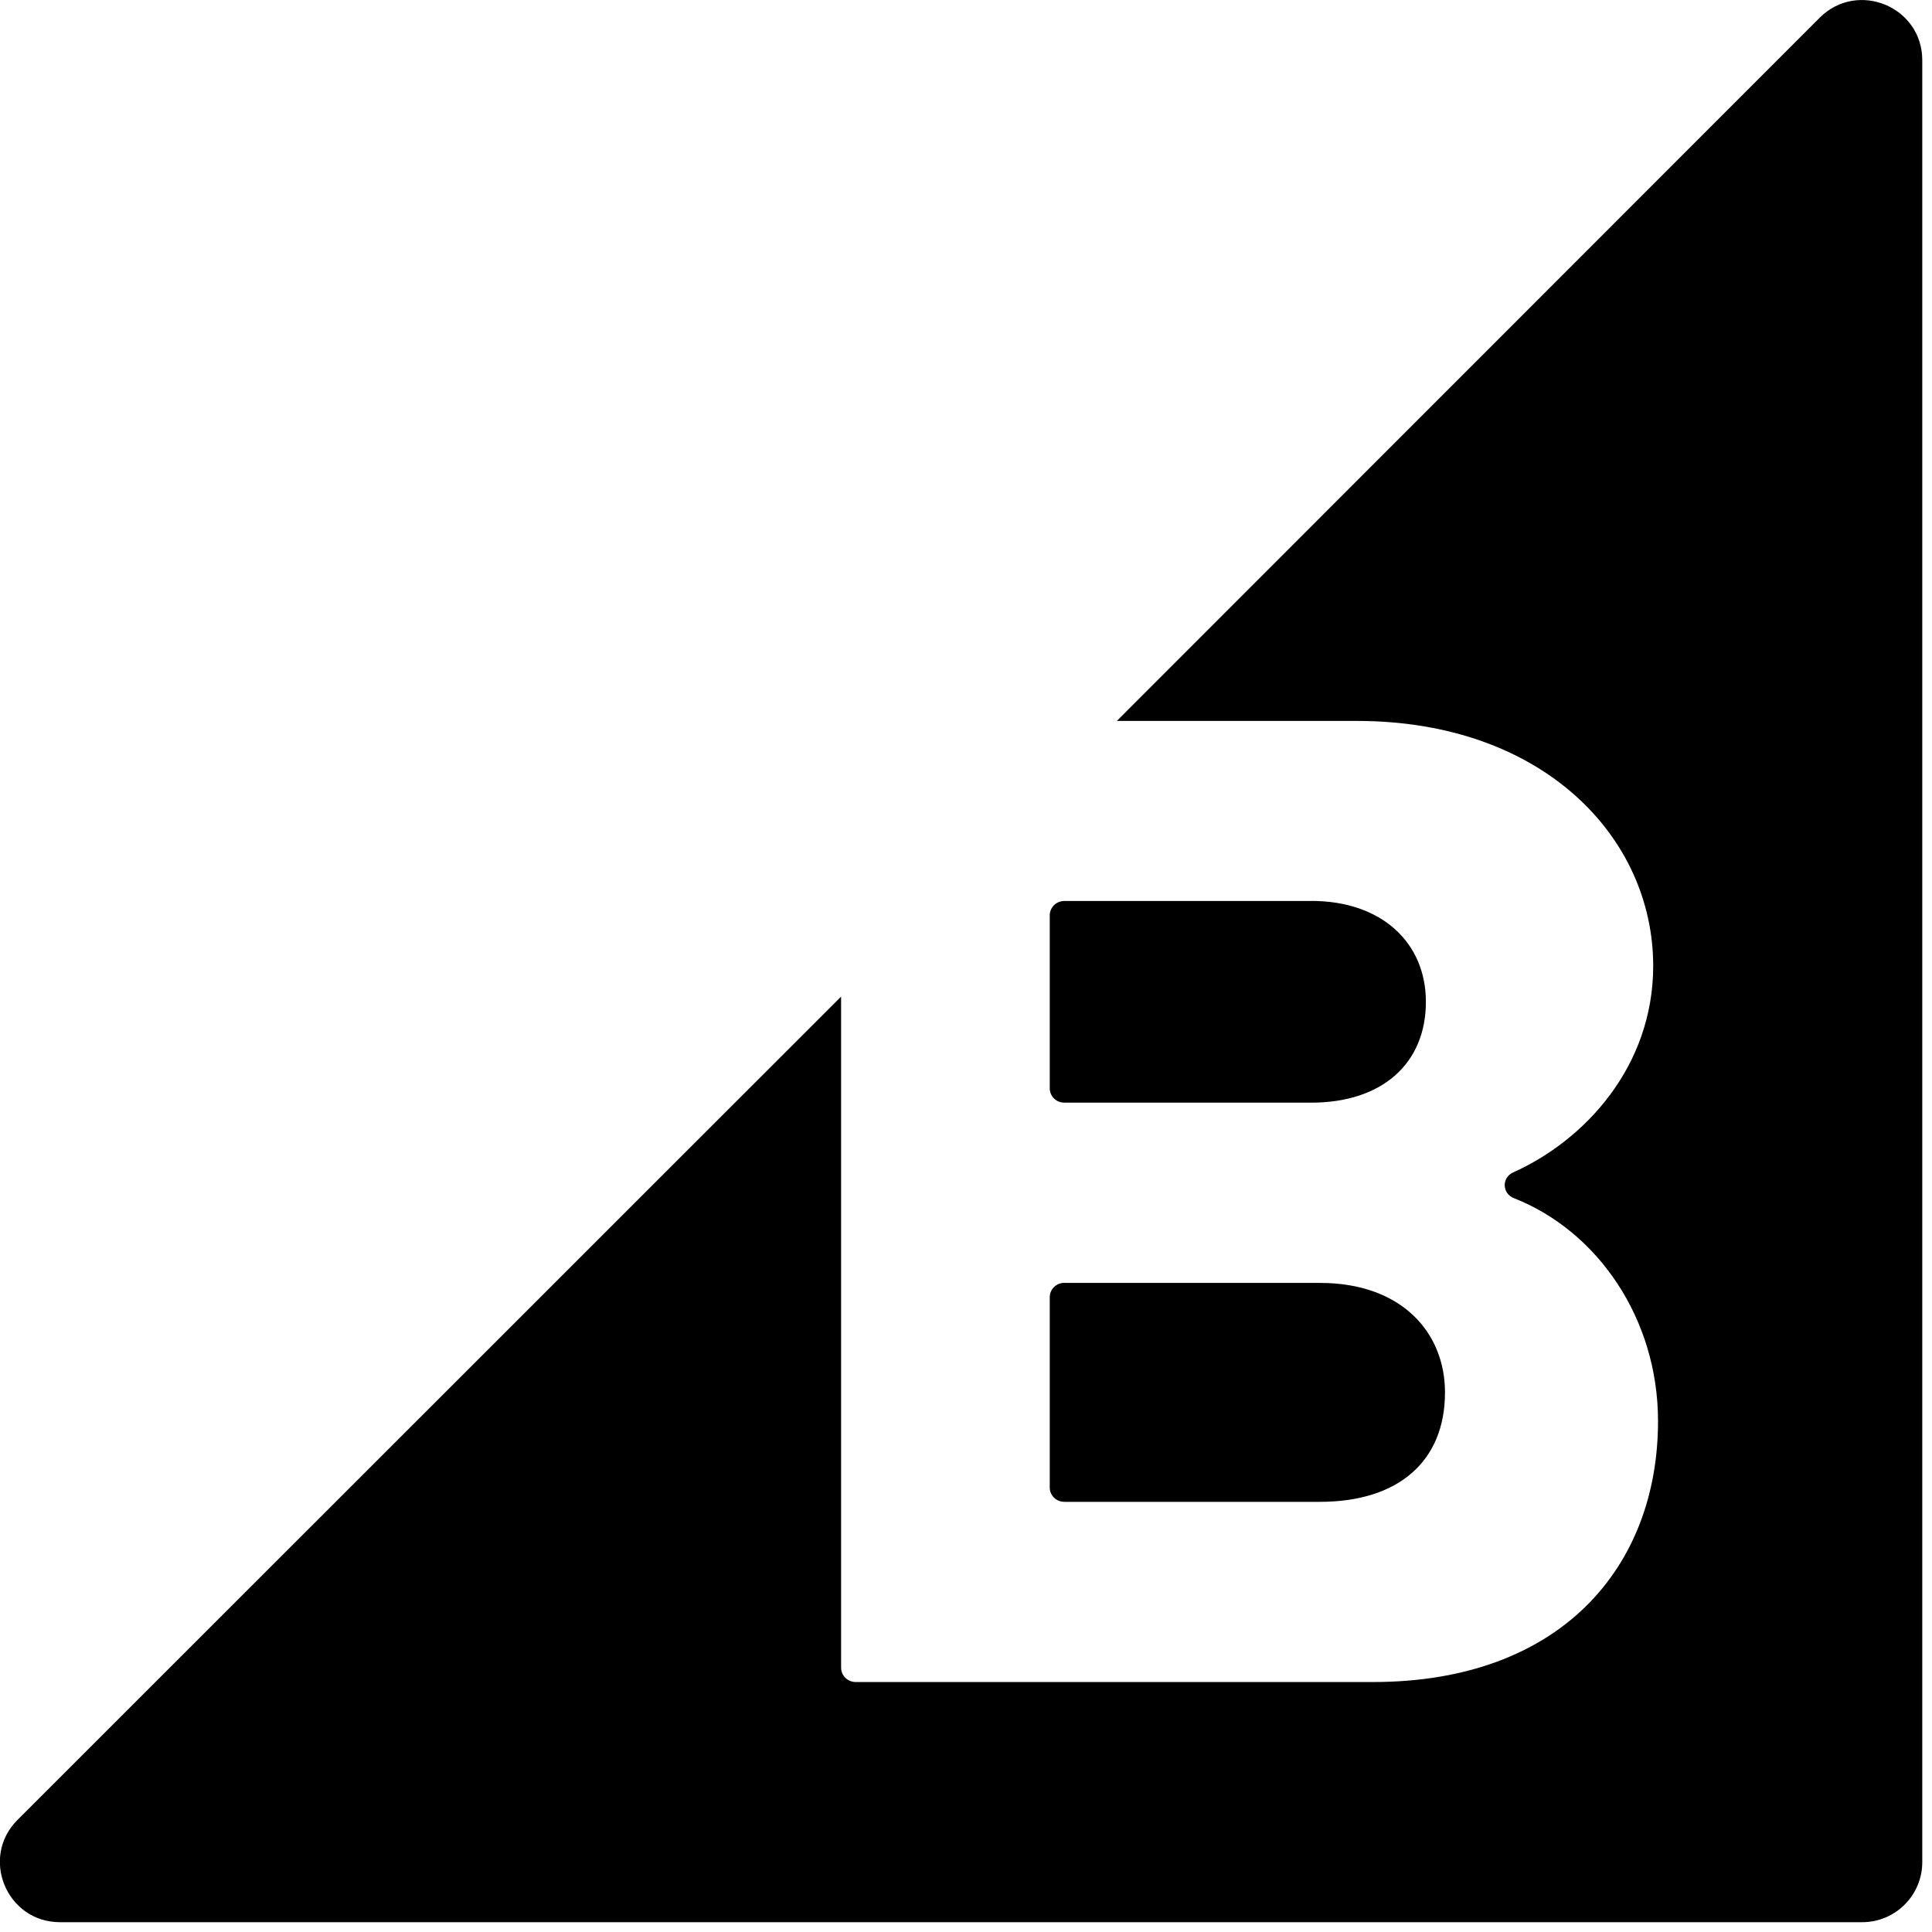
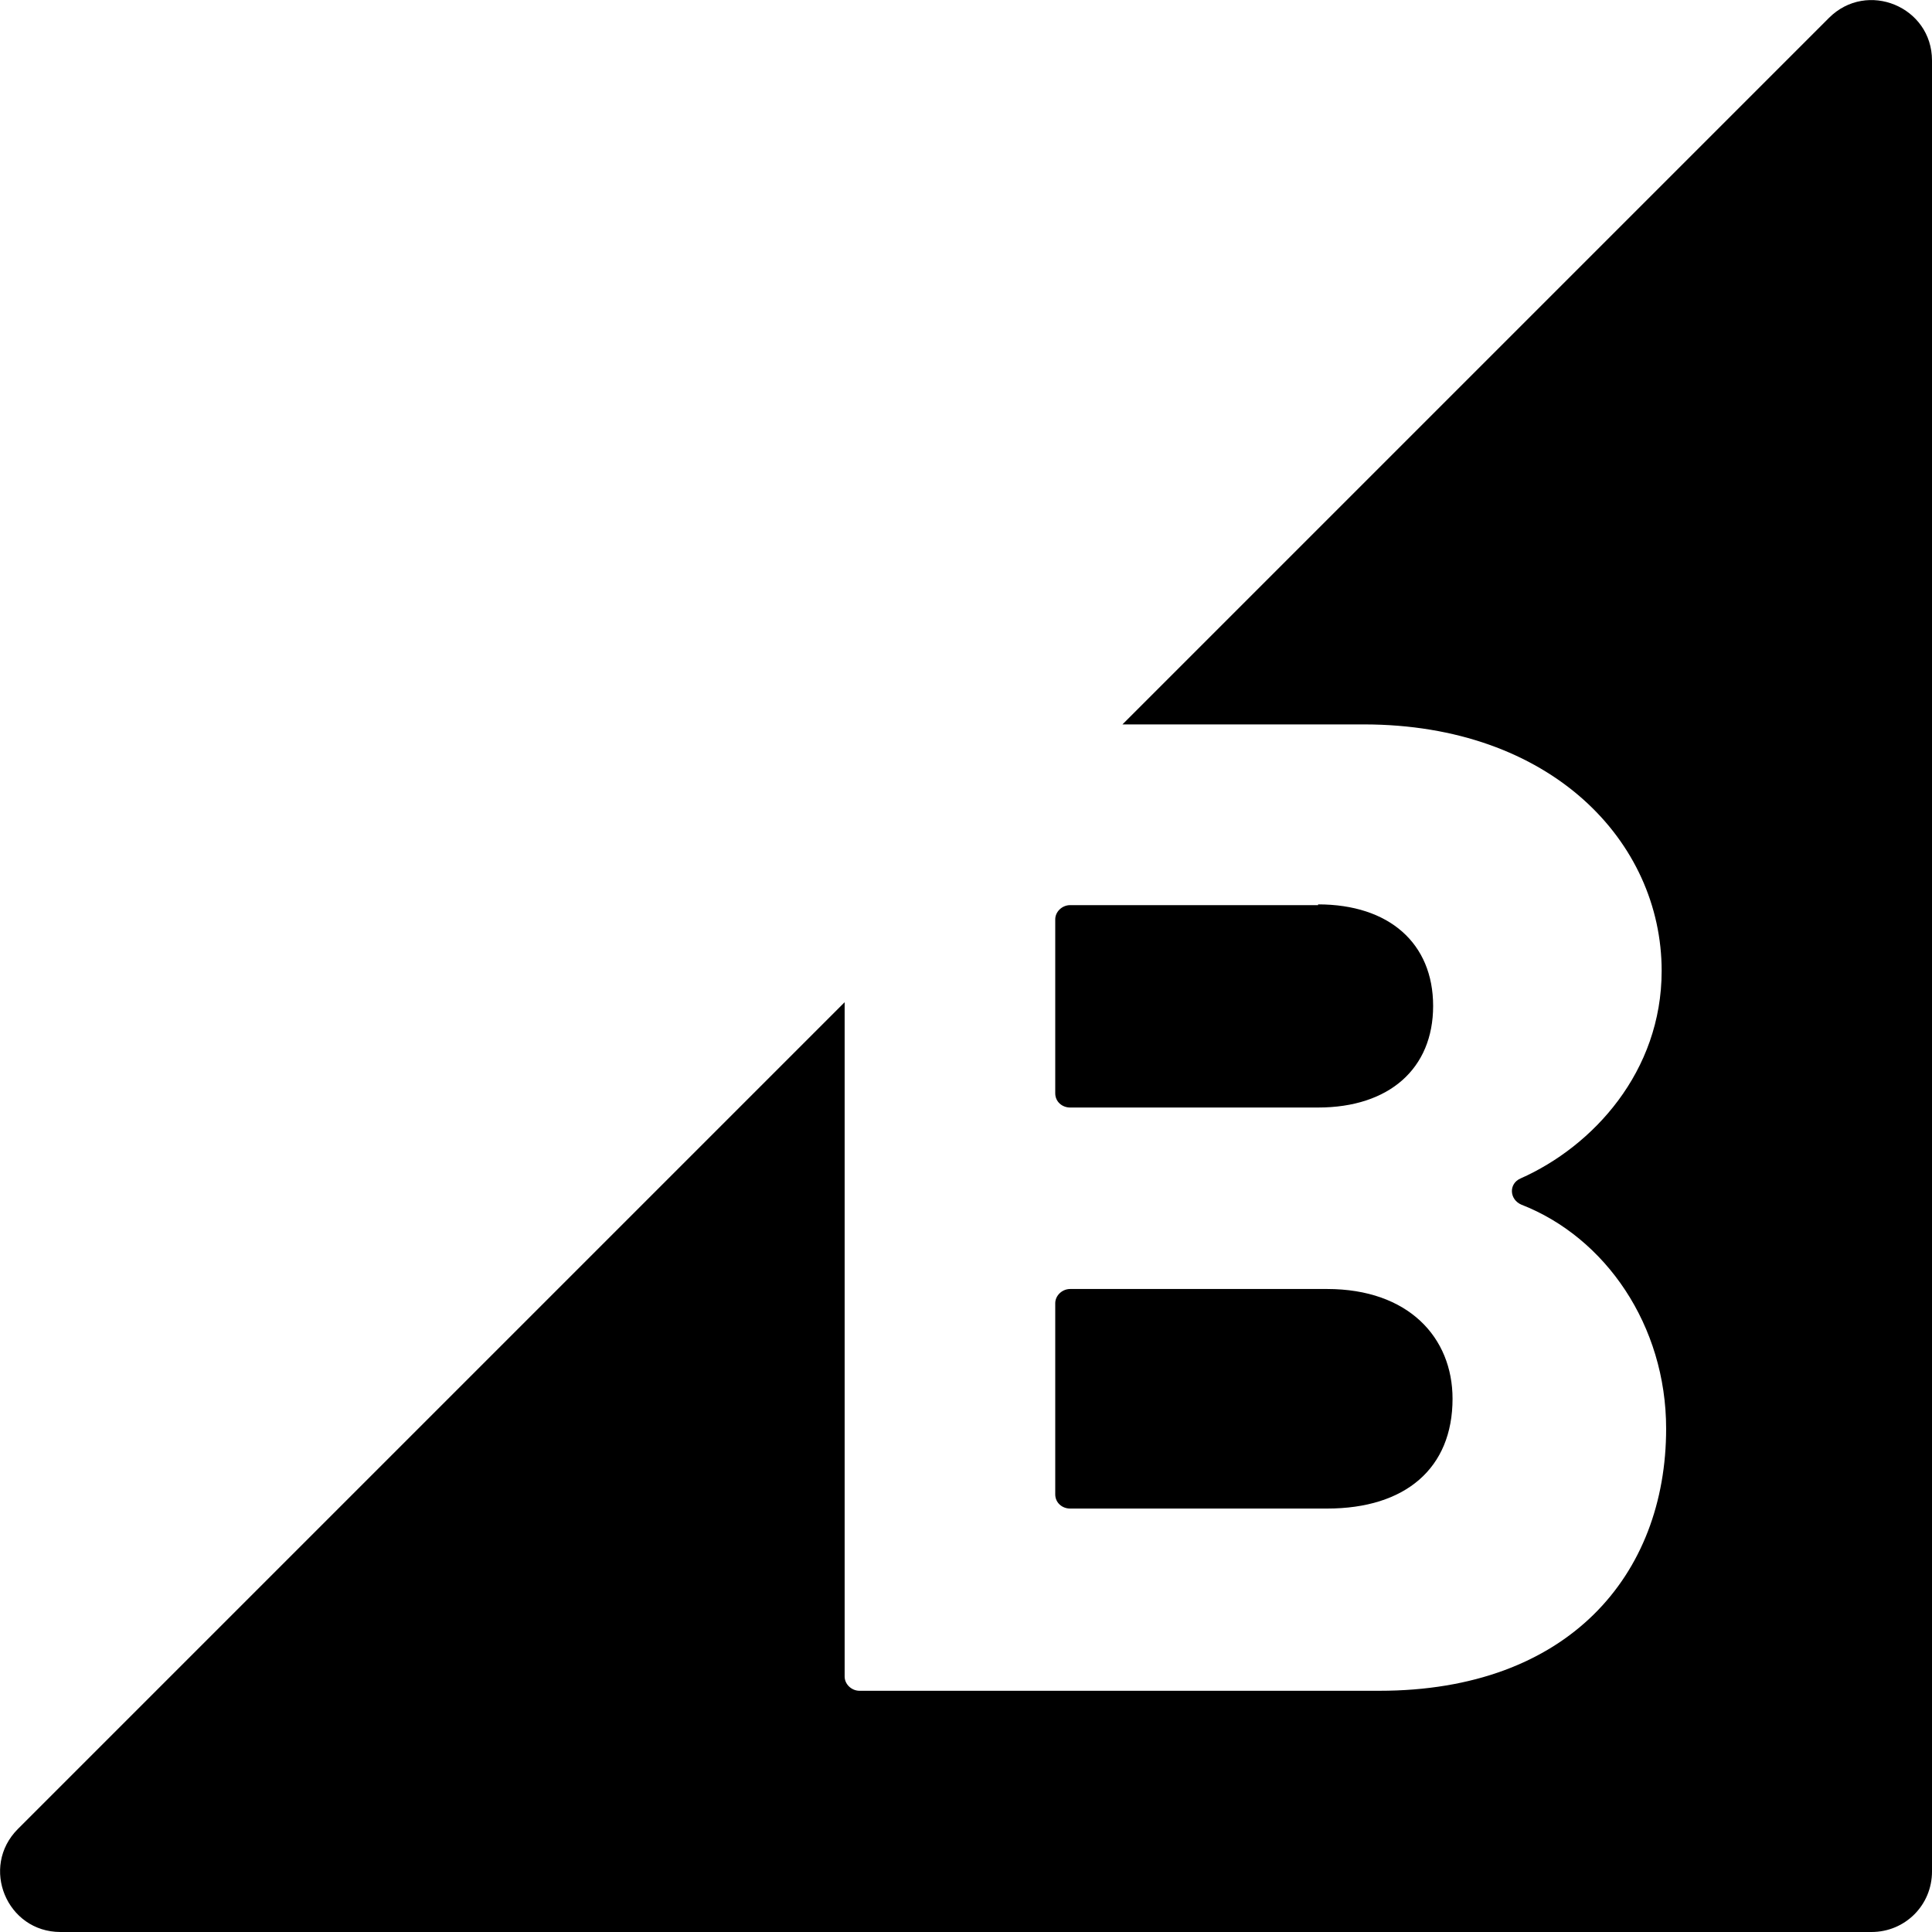
- <svg xmlns="http://www.w3.org/2000/svg" width="26" height="26" viewBox="0 0 26 26">
-   <path d="M17.647 12.125h-3.323c-.11 0-.197.087-.197.194v2.327c0 .107.087.193.197.193h3.323c.95 0 1.542-.524 1.542-1.357 0-.795-.594-1.358-1.543-1.358zm-2.62-2.423h3.233c2.51 0 3.988 1.57 3.988 3.296 0 1.35-.915 2.345-1.885 2.78-.155.07-.15.283.01.346 1.128.443 1.94 1.623 1.94 3 0 1.96-1.305 3.512-3.837 3.512h-6.96c-.11 0-.197-.087-.197-.194v-9.03L.237 24.49c-.51.508-.148 1.378.57 1.378h24.254c.446 0 .808-.362.808-.808V.81c0-.72-.87-1.08-1.38-.572L15.03 9.702zm-.703 7.562c-.11 0-.197.087-.197.194v2.56c0 .106.087.193.197.193h3.44c1.05 0 1.682-.542 1.682-1.472 0-.815-.593-1.474-1.68-1.474h-3.442z" fill="#000" fill-rule="evenodd" />
+ <svg xmlns="http://www.w3.org/2000/svg" viewBox="0 0 25.87 25.87">
+   <path d="m17.65 12.12h-3.32c-.11 0-.2.09-.2.19v2.33c0 .11.09.19.2.19h3.32c.95 0 1.54-.52 1.54-1.36s-.59-1.36-1.54-1.36zm-2.62-2.42h3.23c2.51 0 3.99 1.57 3.99 3.3 0 1.35-.92 2.35-1.89 2.78-.16.07-.15.28.01.35 1.13.44 1.94 1.62 1.94 3 0 1.96-1.31 3.51-3.84 3.51h-6.96c-.11 0-.2-.09-.2-.19v-9.03l-11.07 11.07c-.51.51-.15 1.38.57 1.38h24.25c.45 0 .81-.36.81-.81v-24.25c0-.72-.87-1.08-1.38-.57zm-.7 7.56c-.11 0-.2.09-.2.19v2.56c0 .11.09.19.2.19h3.44c1.05 0 1.68-.54 1.68-1.47 0-.82-.59-1.47-1.68-1.47z" fill-rule="evenodd" />
</svg>
